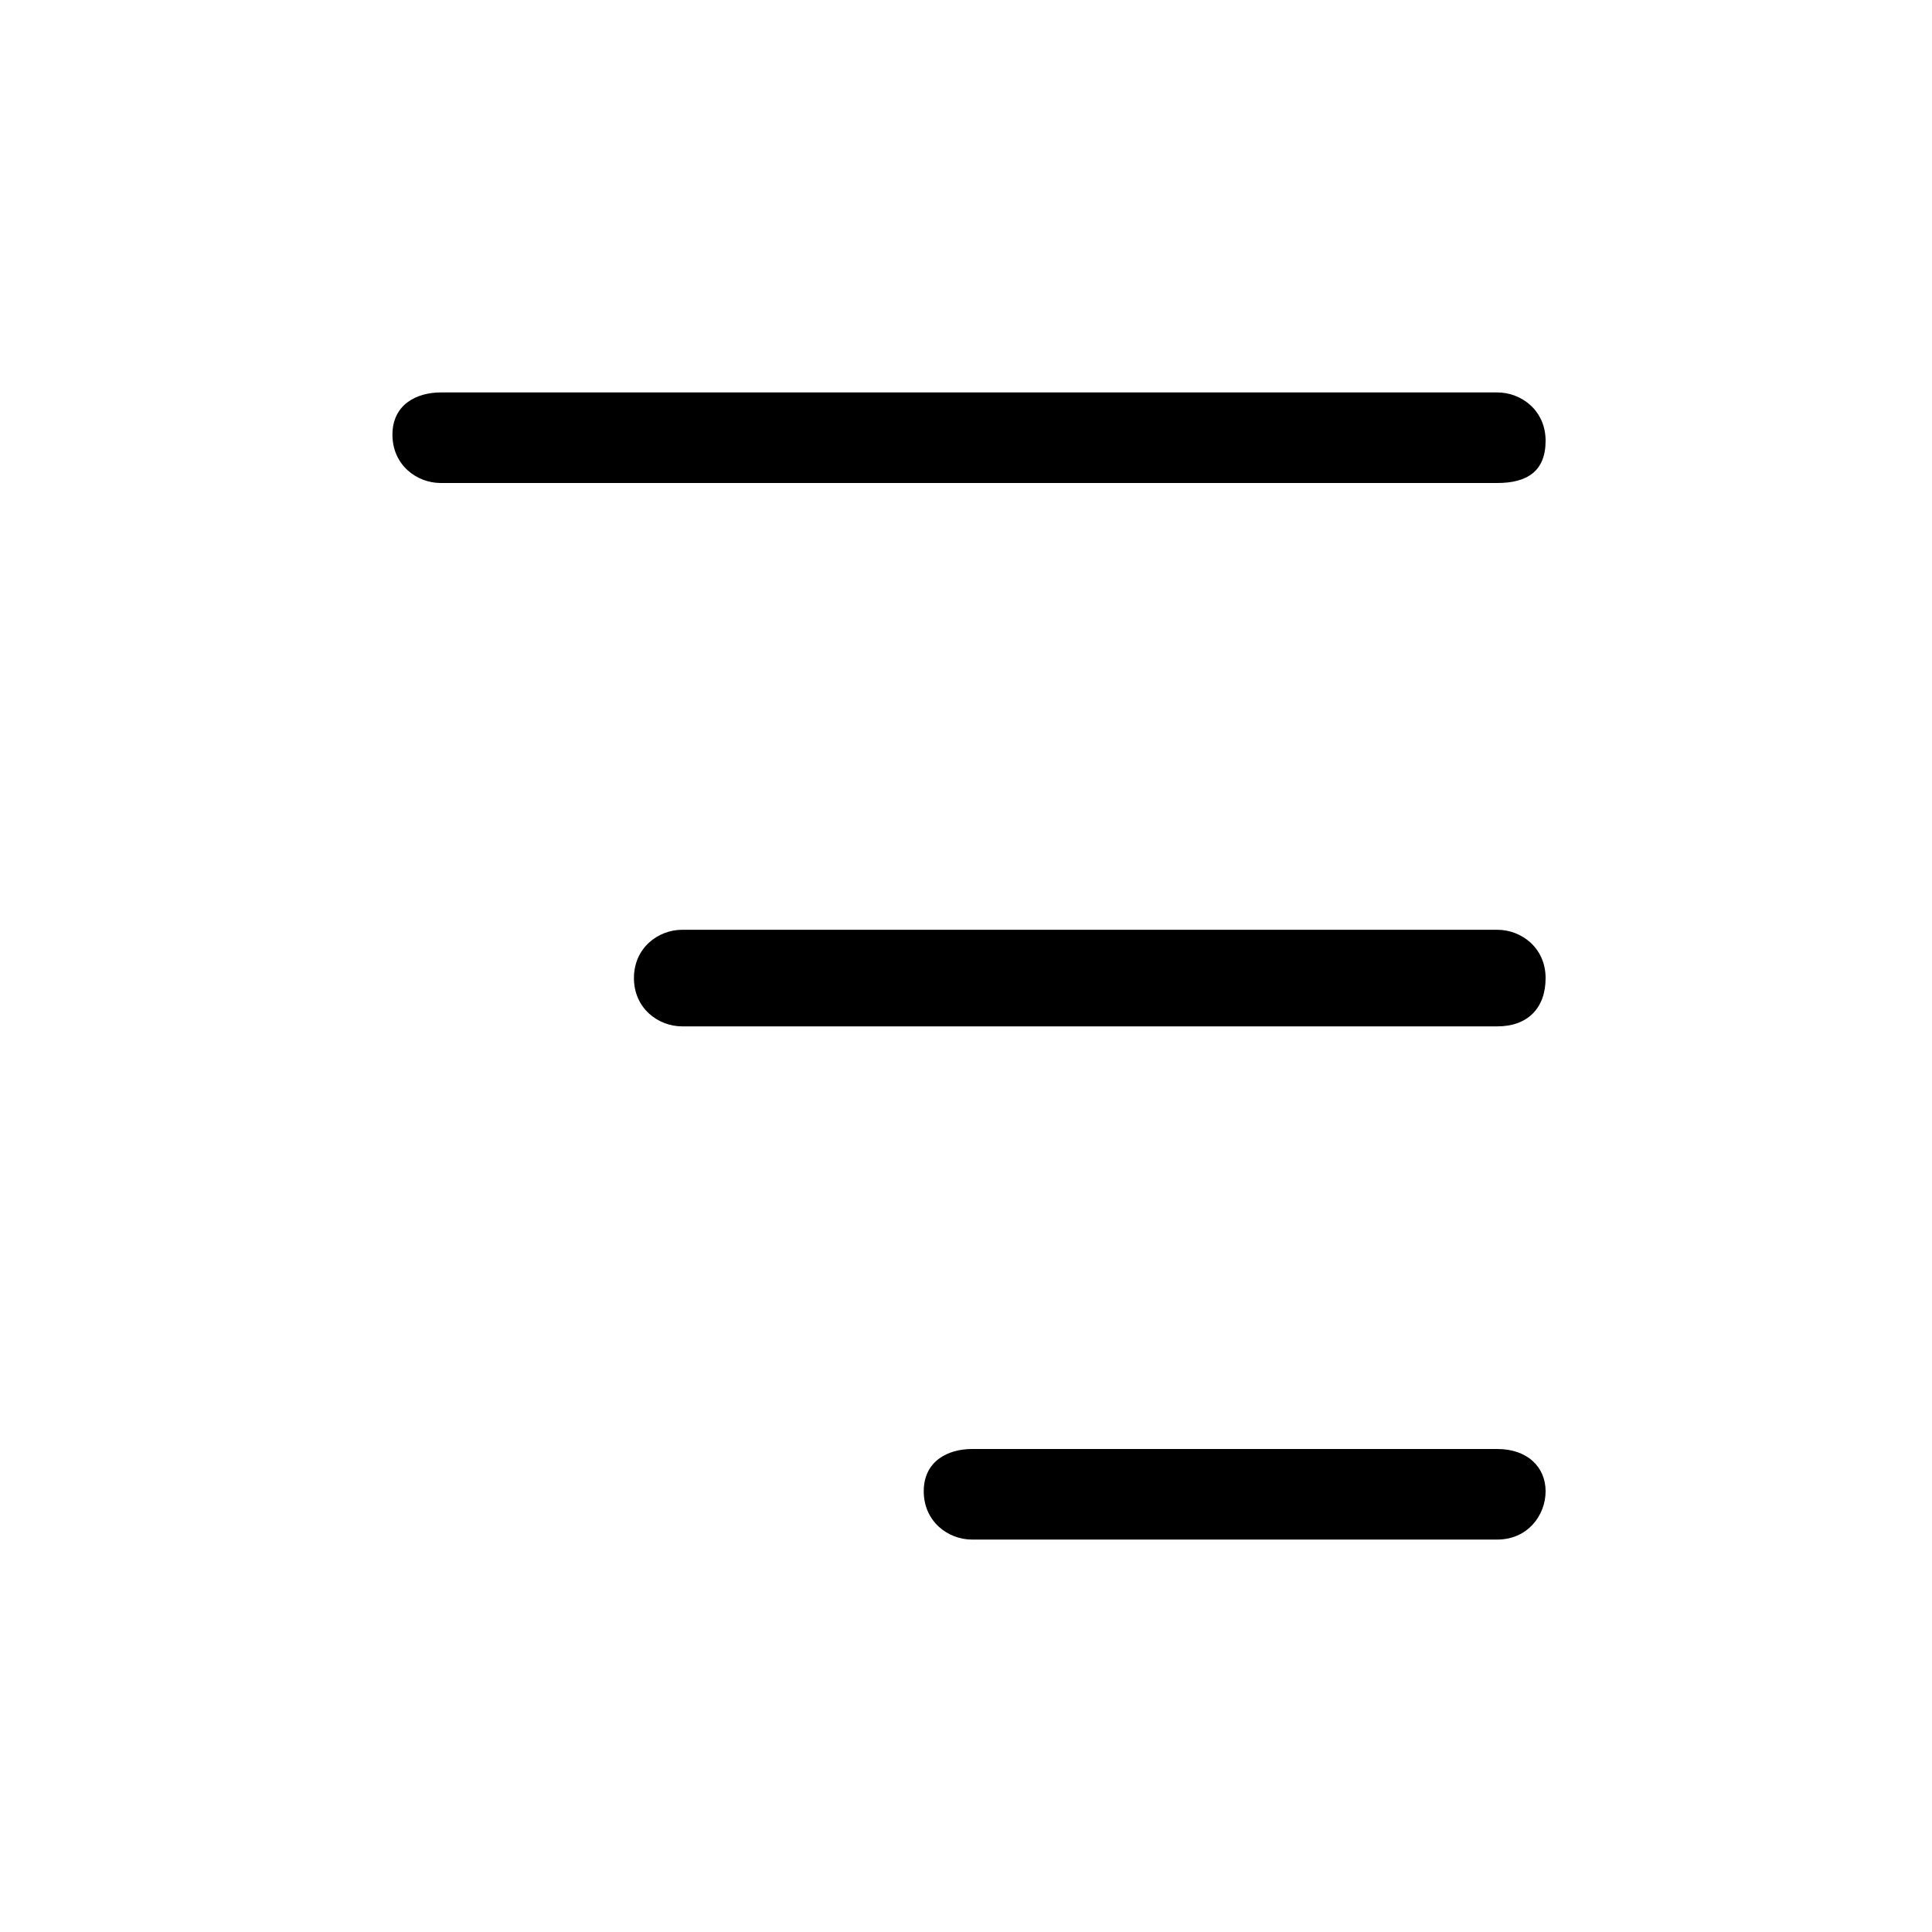
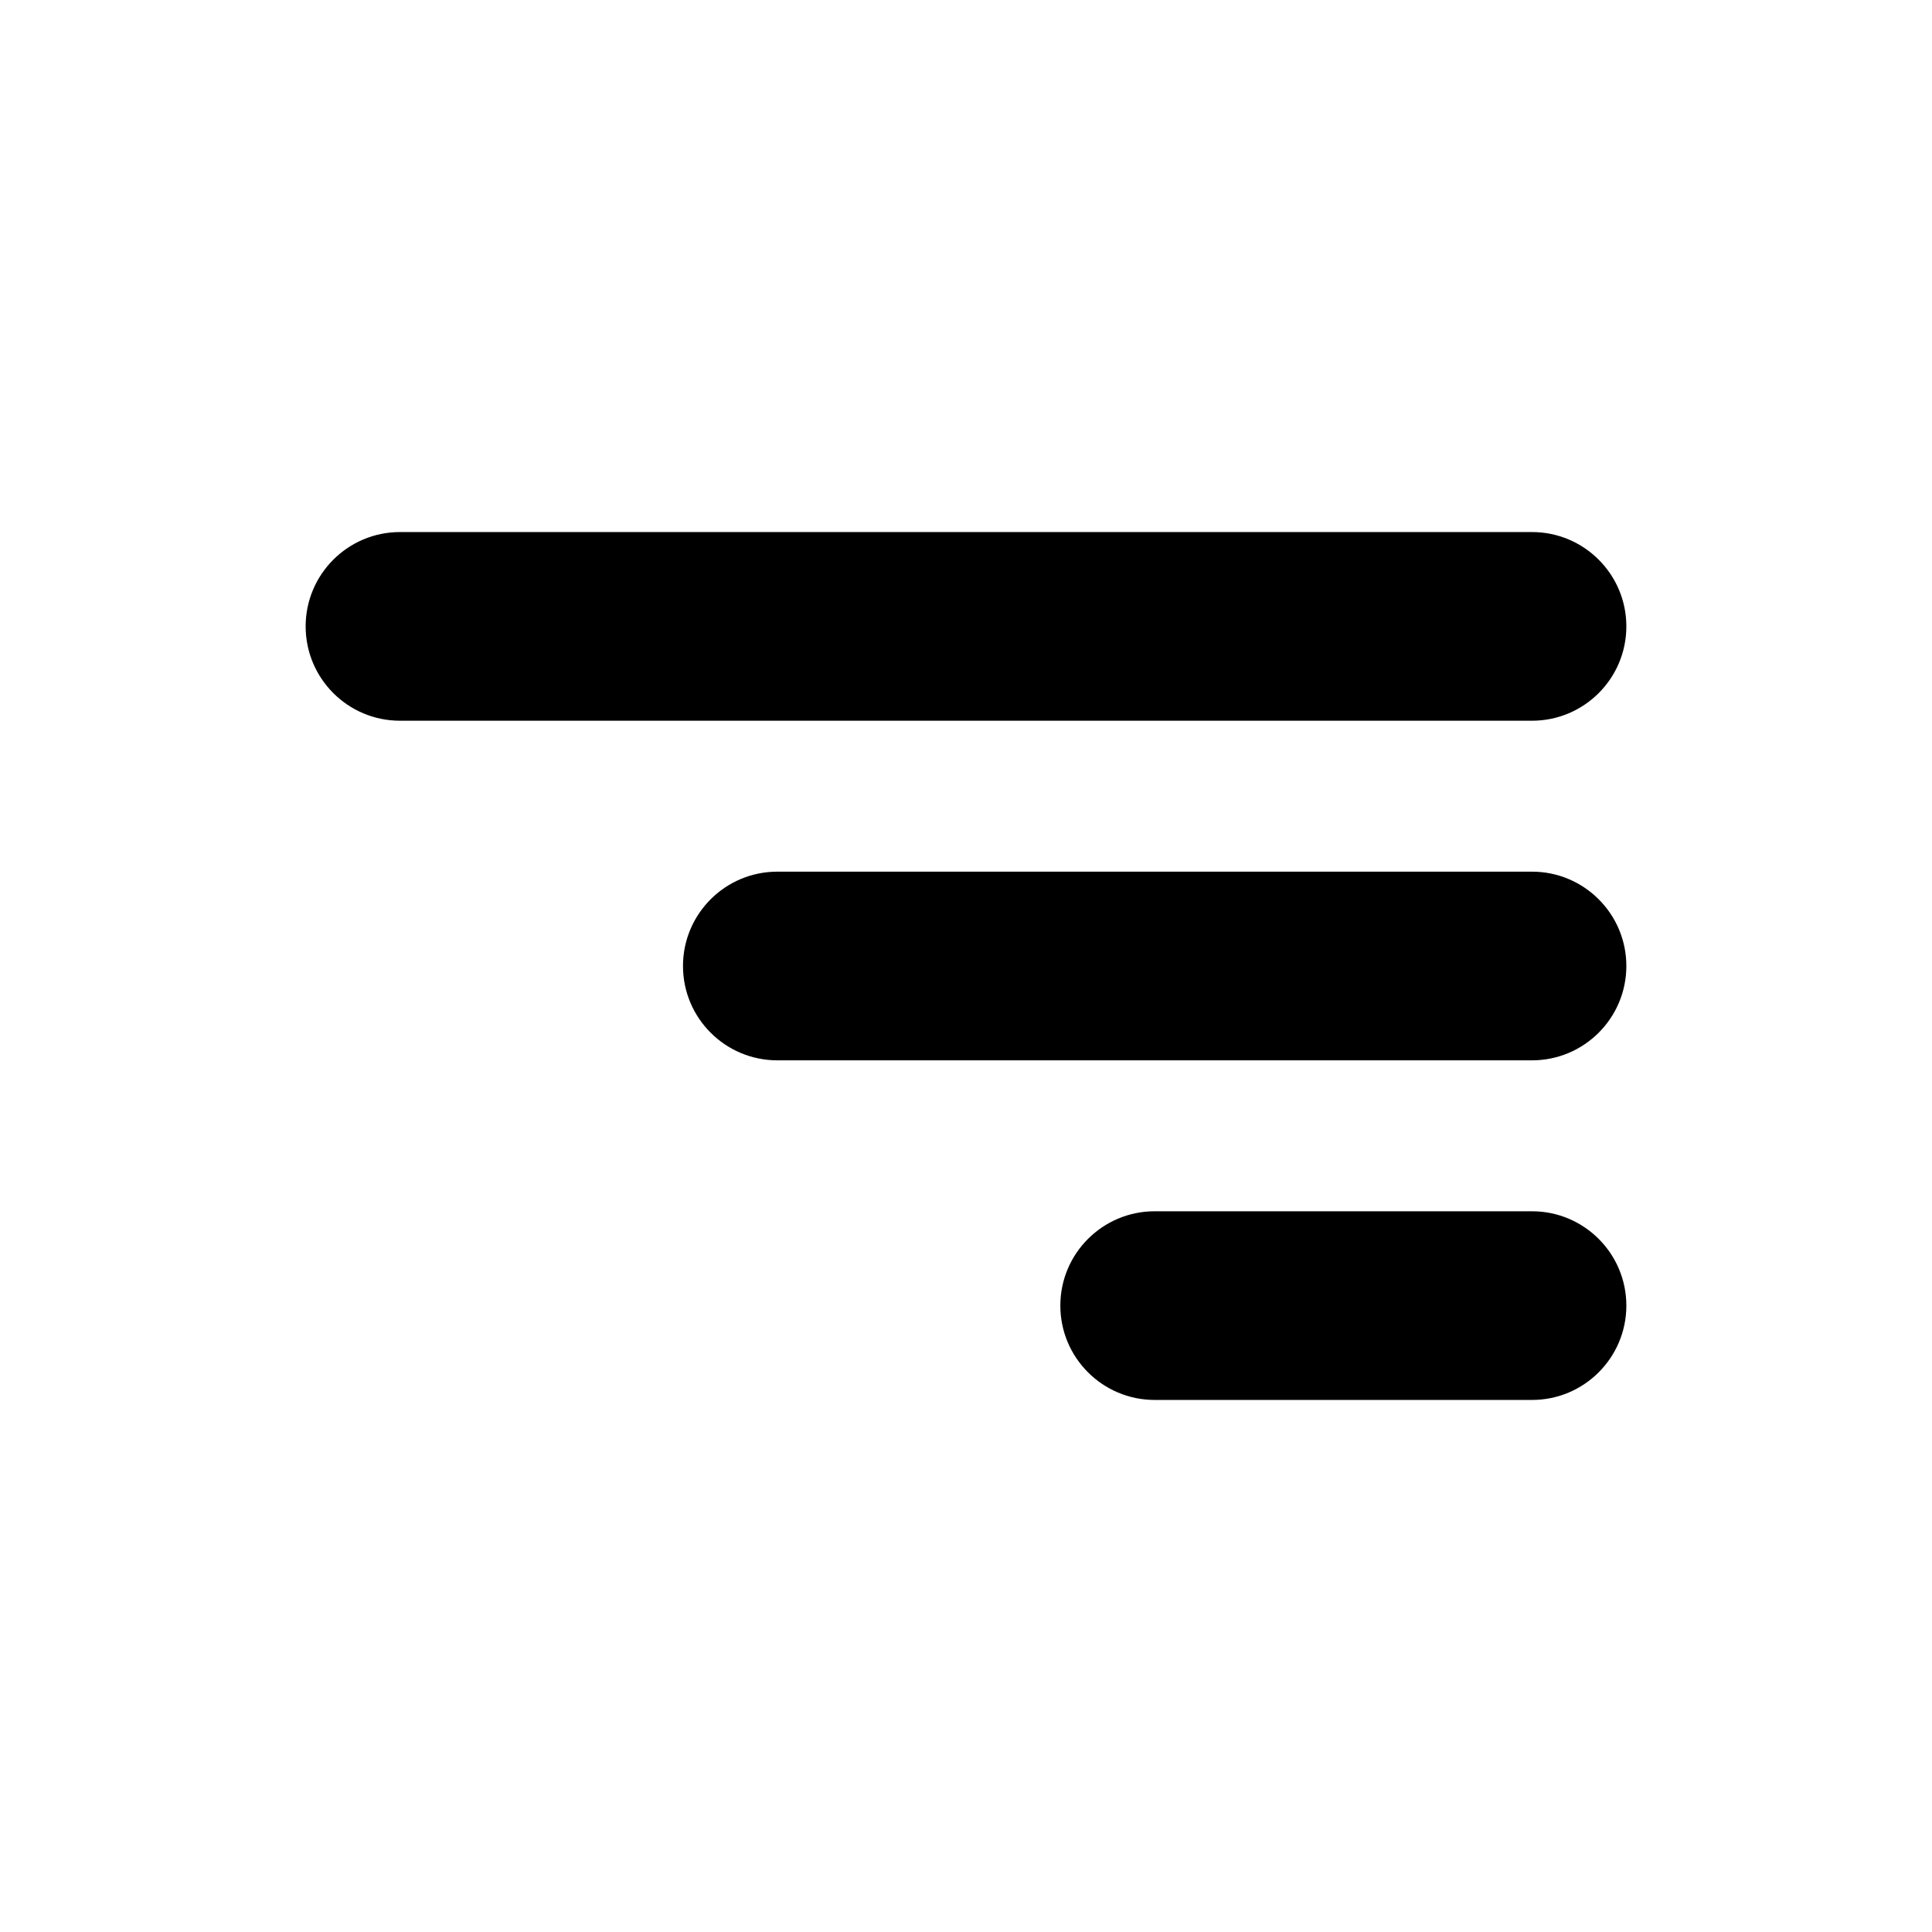
- <svg xmlns="http://www.w3.org/2000/svg" id="Layer_1" enable-background="new 0 0 32 32" viewBox="0 0 32 32" width="300" height="300" version="1.1">
-   <g width="100%" height="100%" transform="matrix(-1,0,0,-1,32.1,32)">
-     <g>
-       <g>
-         <path d="m16 8h-8.7c-.5 0-.8-.3-.8-.7s.3-.8.8-.8h8.7c.4 0 .8.3.8.8s-.4.7-.8.7z" fill="#000000" fill-opacity="1" data-original-color="#1b75bcff" stroke="none" stroke-opacity="1" />
-       </g>
-       <g>
-         <path d="m24.8 25.5h-17.5c-.4 0-.8-.3-.8-.8s.3-.7.8-.7h17.5c.4 0 .8.3.8.8s-.4.7-.8.7z" fill="#000000" fill-opacity="1" data-original-color="#1b75bcff" stroke="none" stroke-opacity="1" />
-       </g>
-       <g>
-         <path d="m20.8 16.6h-13.5c-.4 0-.8-.3-.8-.8s.3-.8.8-.8h13.5c.4 0 .8.3.8.8s-.4.8-.8.8z" fill="#000000" fill-opacity="1" data-original-color="#1b75bcff" stroke="none" stroke-opacity="1" />
+ <svg xmlns="http://www.w3.org/2000/svg" id="Layer_2_00000176727024185689804590000002424053196476387762_" enable-background="new 0 0 512 512" height="300" viewBox="0 0 512 512" width="300" version="1.1">
+   <g width="100%" height="100%" transform="matrix(1,0,0,-1,0,512)">
+     <g id="Icon">
+       <g id="_60">
+         <path d="m406 371h-300c-13.8 0-25-11.2-25-25 0-13.8 11.2-25 25-25h300c13.8 0 25 11.2 25 25 0 13.8-11.2 25-25 25zm0-140h-200c-13.8 0-25 11.2-25 25 0 13.8 11.2 25 25 25h200c13.8 0 25-11.2 25-25 0-13.8-11.2-25-25-25zm0-90h-100c-13.8 0-25 11.2-25 25 0 13.8 11.2 25 25 25h100c13.8 0 25-11.2 25-25 0-13.8-11.2-25-25-25z" fill="#000000" fill-opacity="1" data-original-color="#64b5f6ff" stroke="none" stroke-opacity="1" />
      </g>
    </g>
  </g>
</svg>
